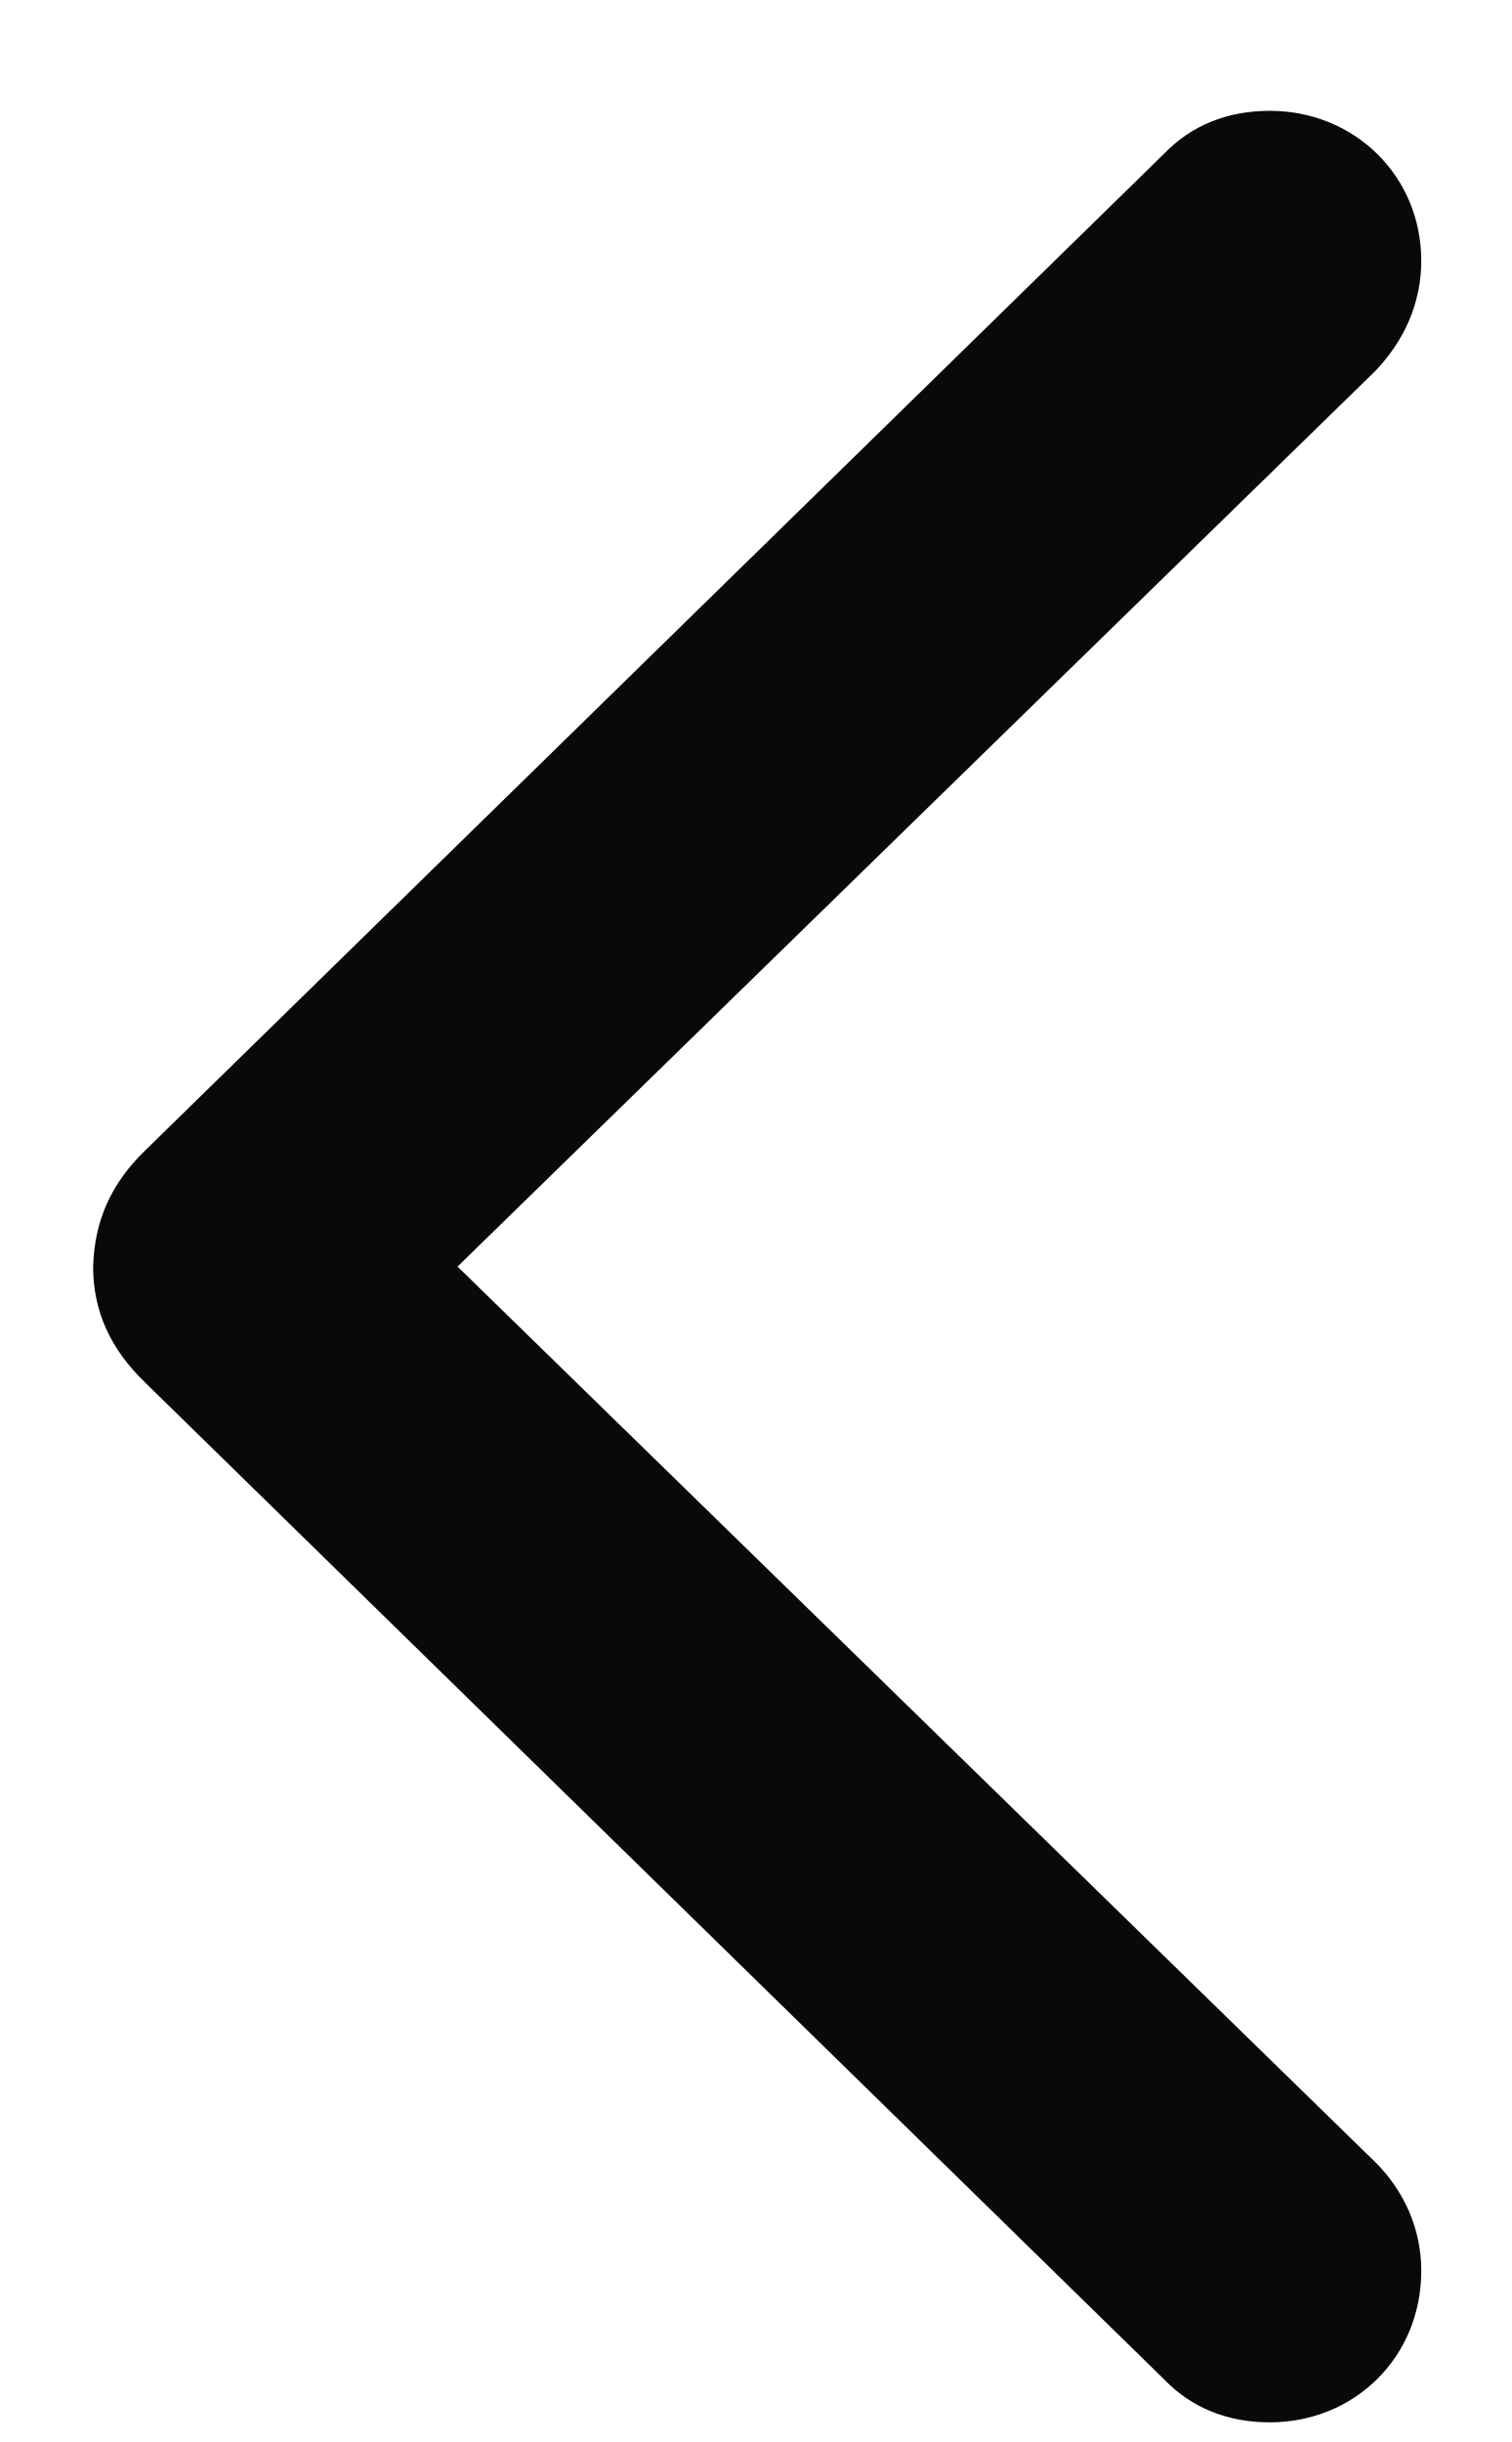
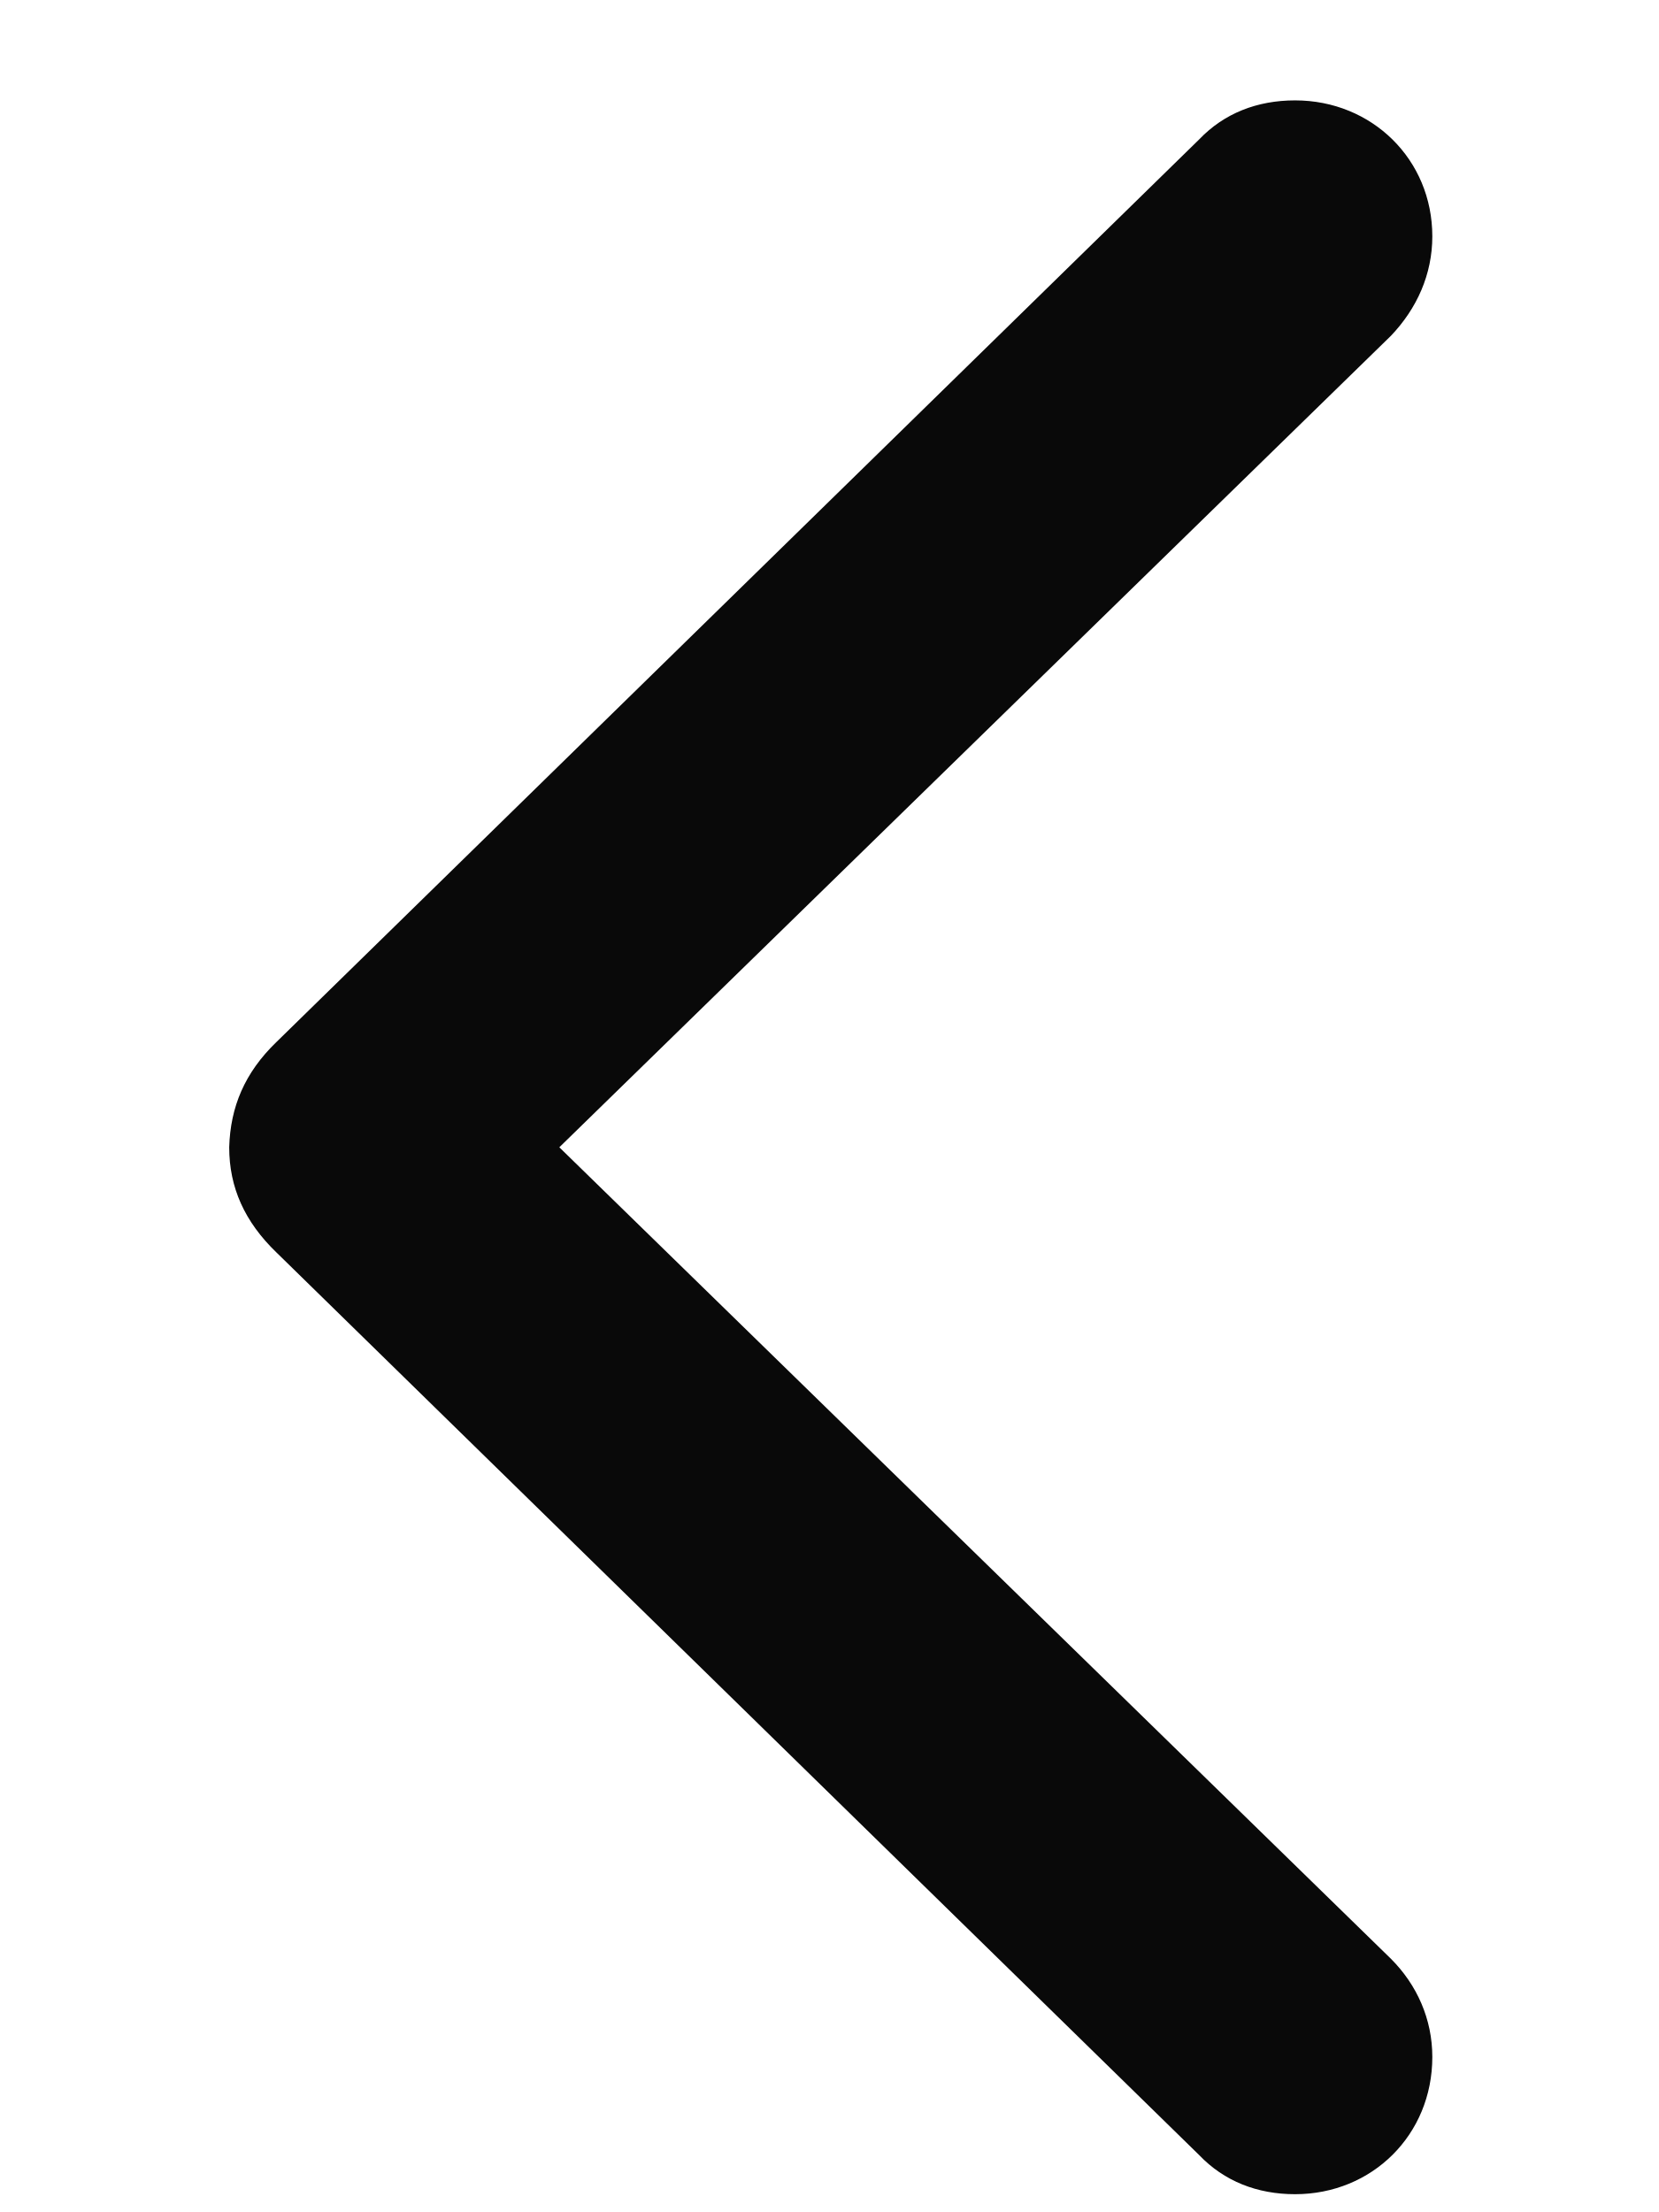
- <svg xmlns="http://www.w3.org/2000/svg" width="13" height="21" viewBox="0 0 13 21" fill="none">
+ <svg xmlns="http://www.w3.org/2000/svg" width="18" height="24" viewBox="0 0 13 21" fill="none">
  <path d="M0.801 10.892C0.801 11.273 0.947 11.599 1.25 11.891L10.01 20.46C10.246 20.707 10.56 20.831 10.92 20.831C11.65 20.831 12.223 20.269 12.223 19.528C12.223 19.169 12.077 18.843 11.83 18.596L3.935 10.892L11.83 3.188C12.077 2.929 12.223 2.604 12.223 2.244C12.223 1.514 11.65 0.953 10.92 0.953C10.56 0.953 10.246 1.076 10.01 1.323L1.25 9.892C0.947 10.184 0.812 10.51 0.801 10.892Z" fill="#090909" />
</svg>
